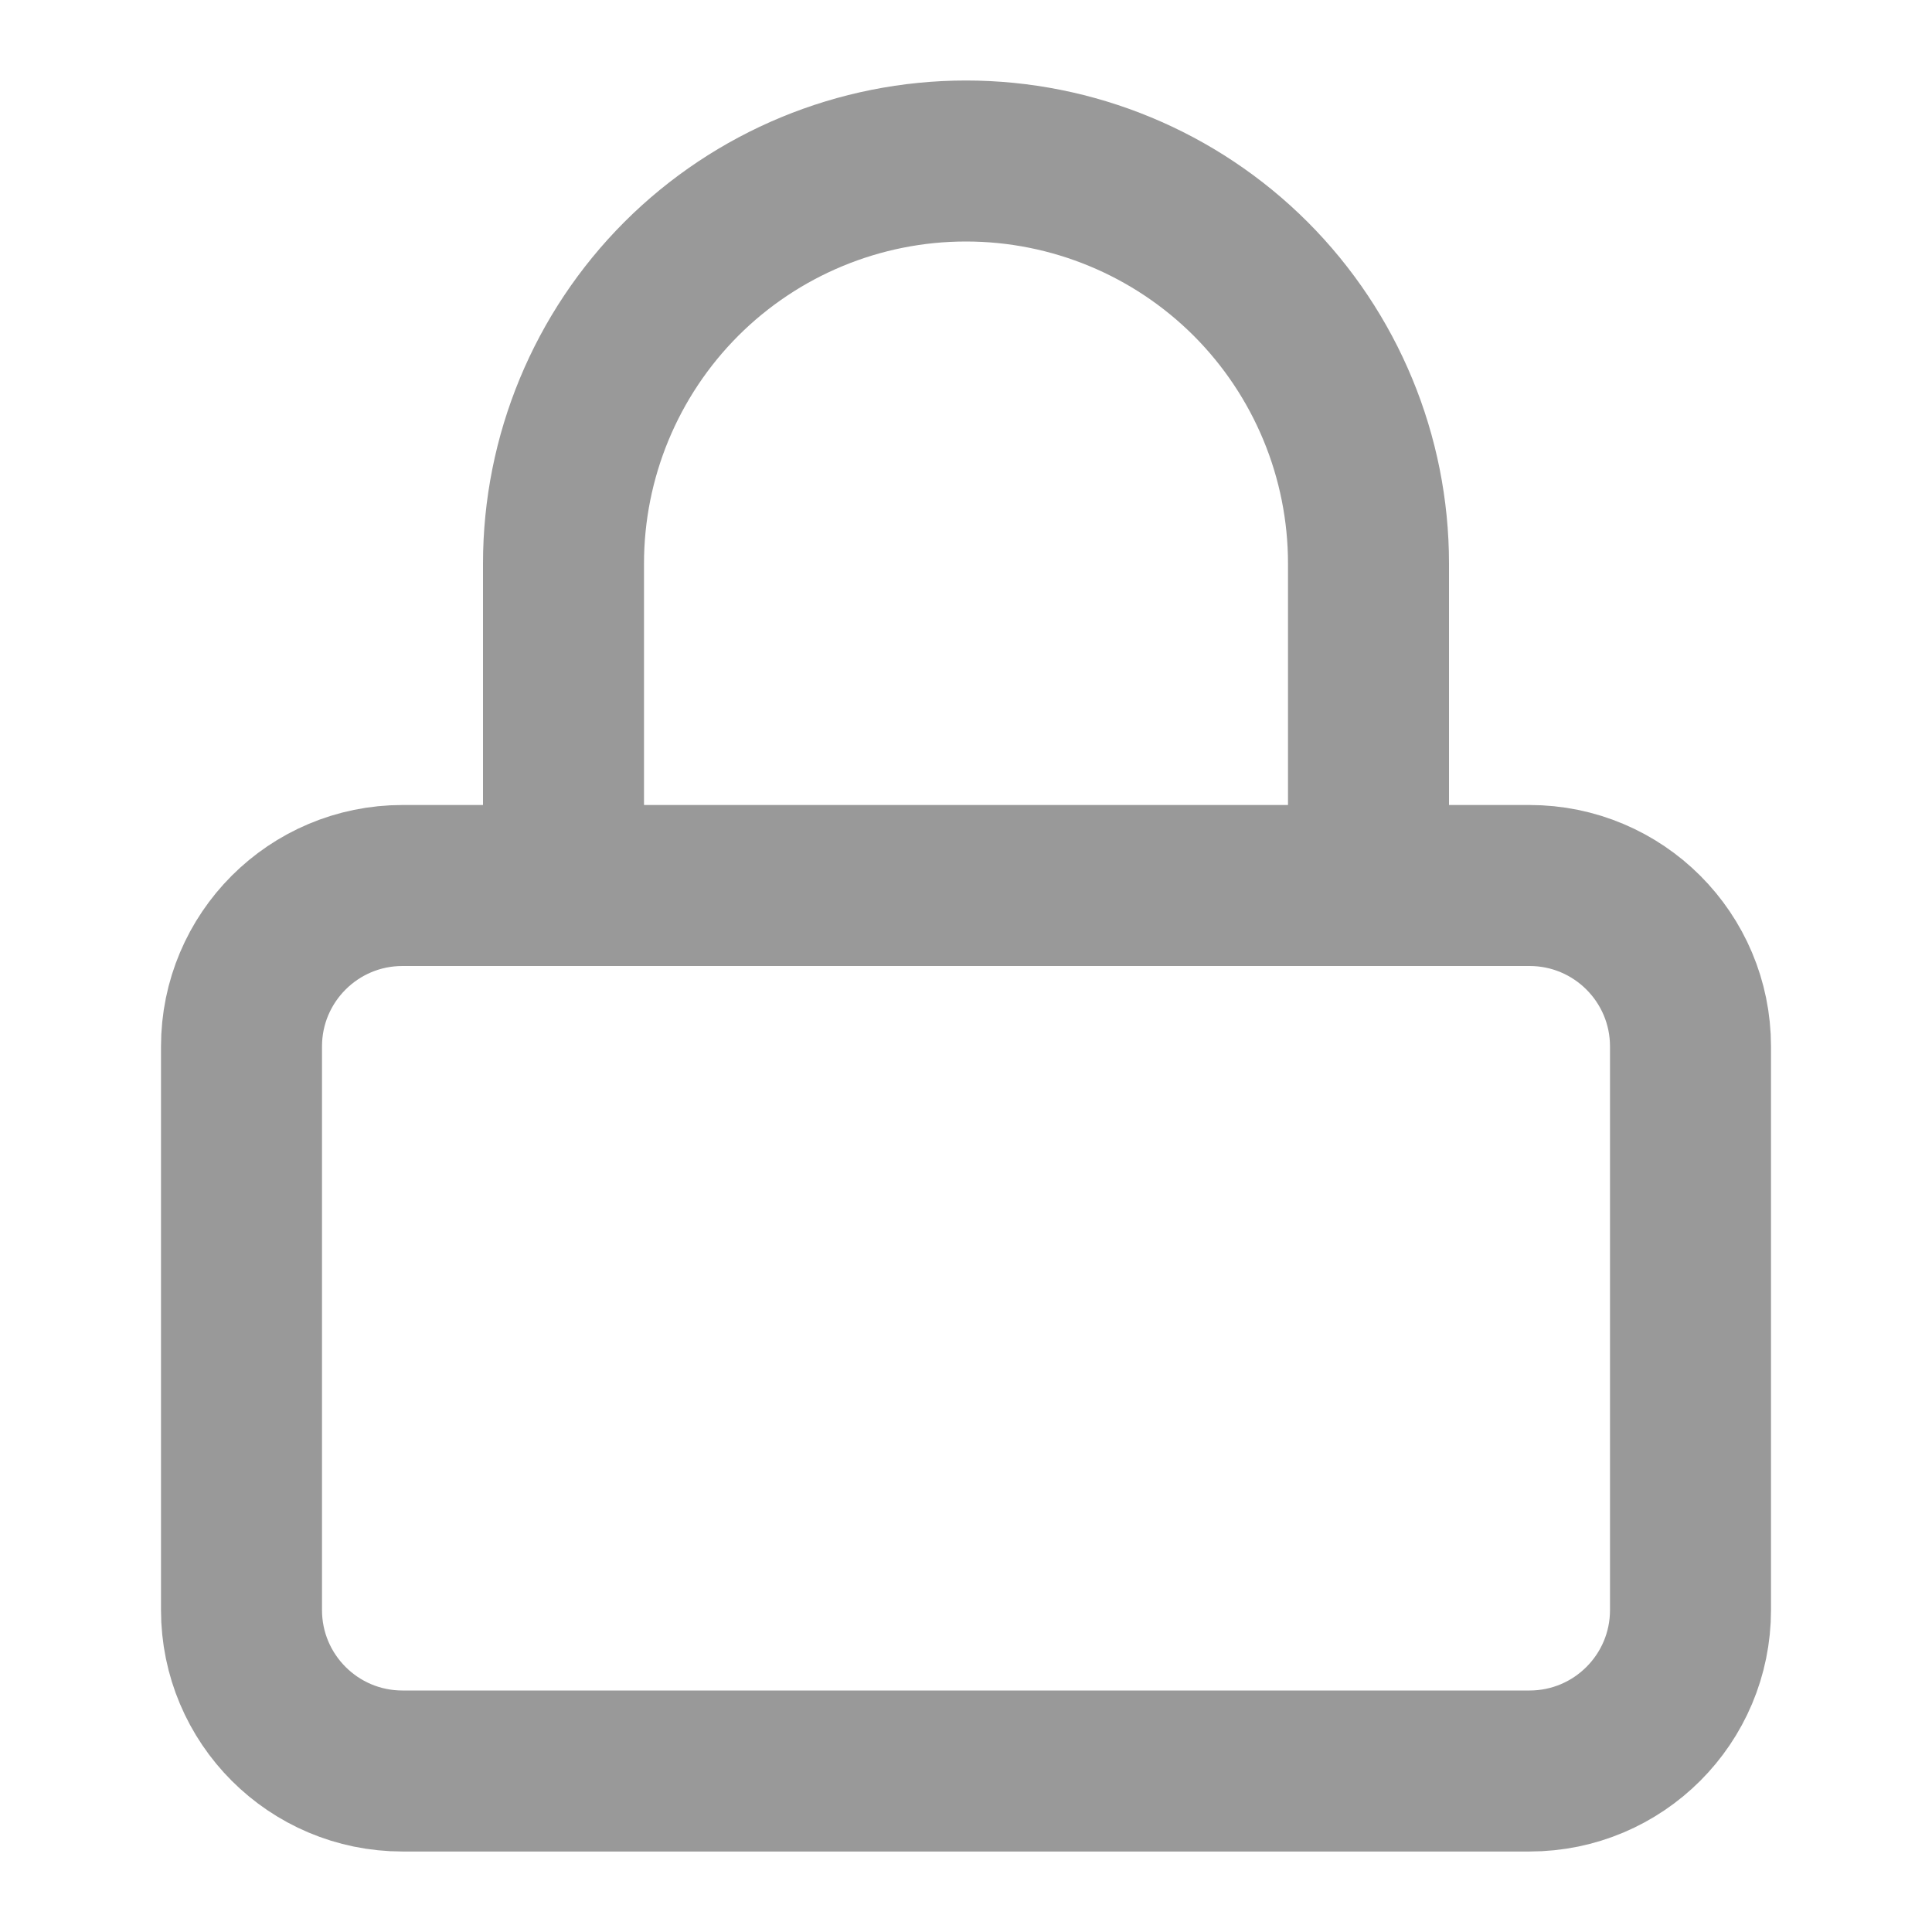
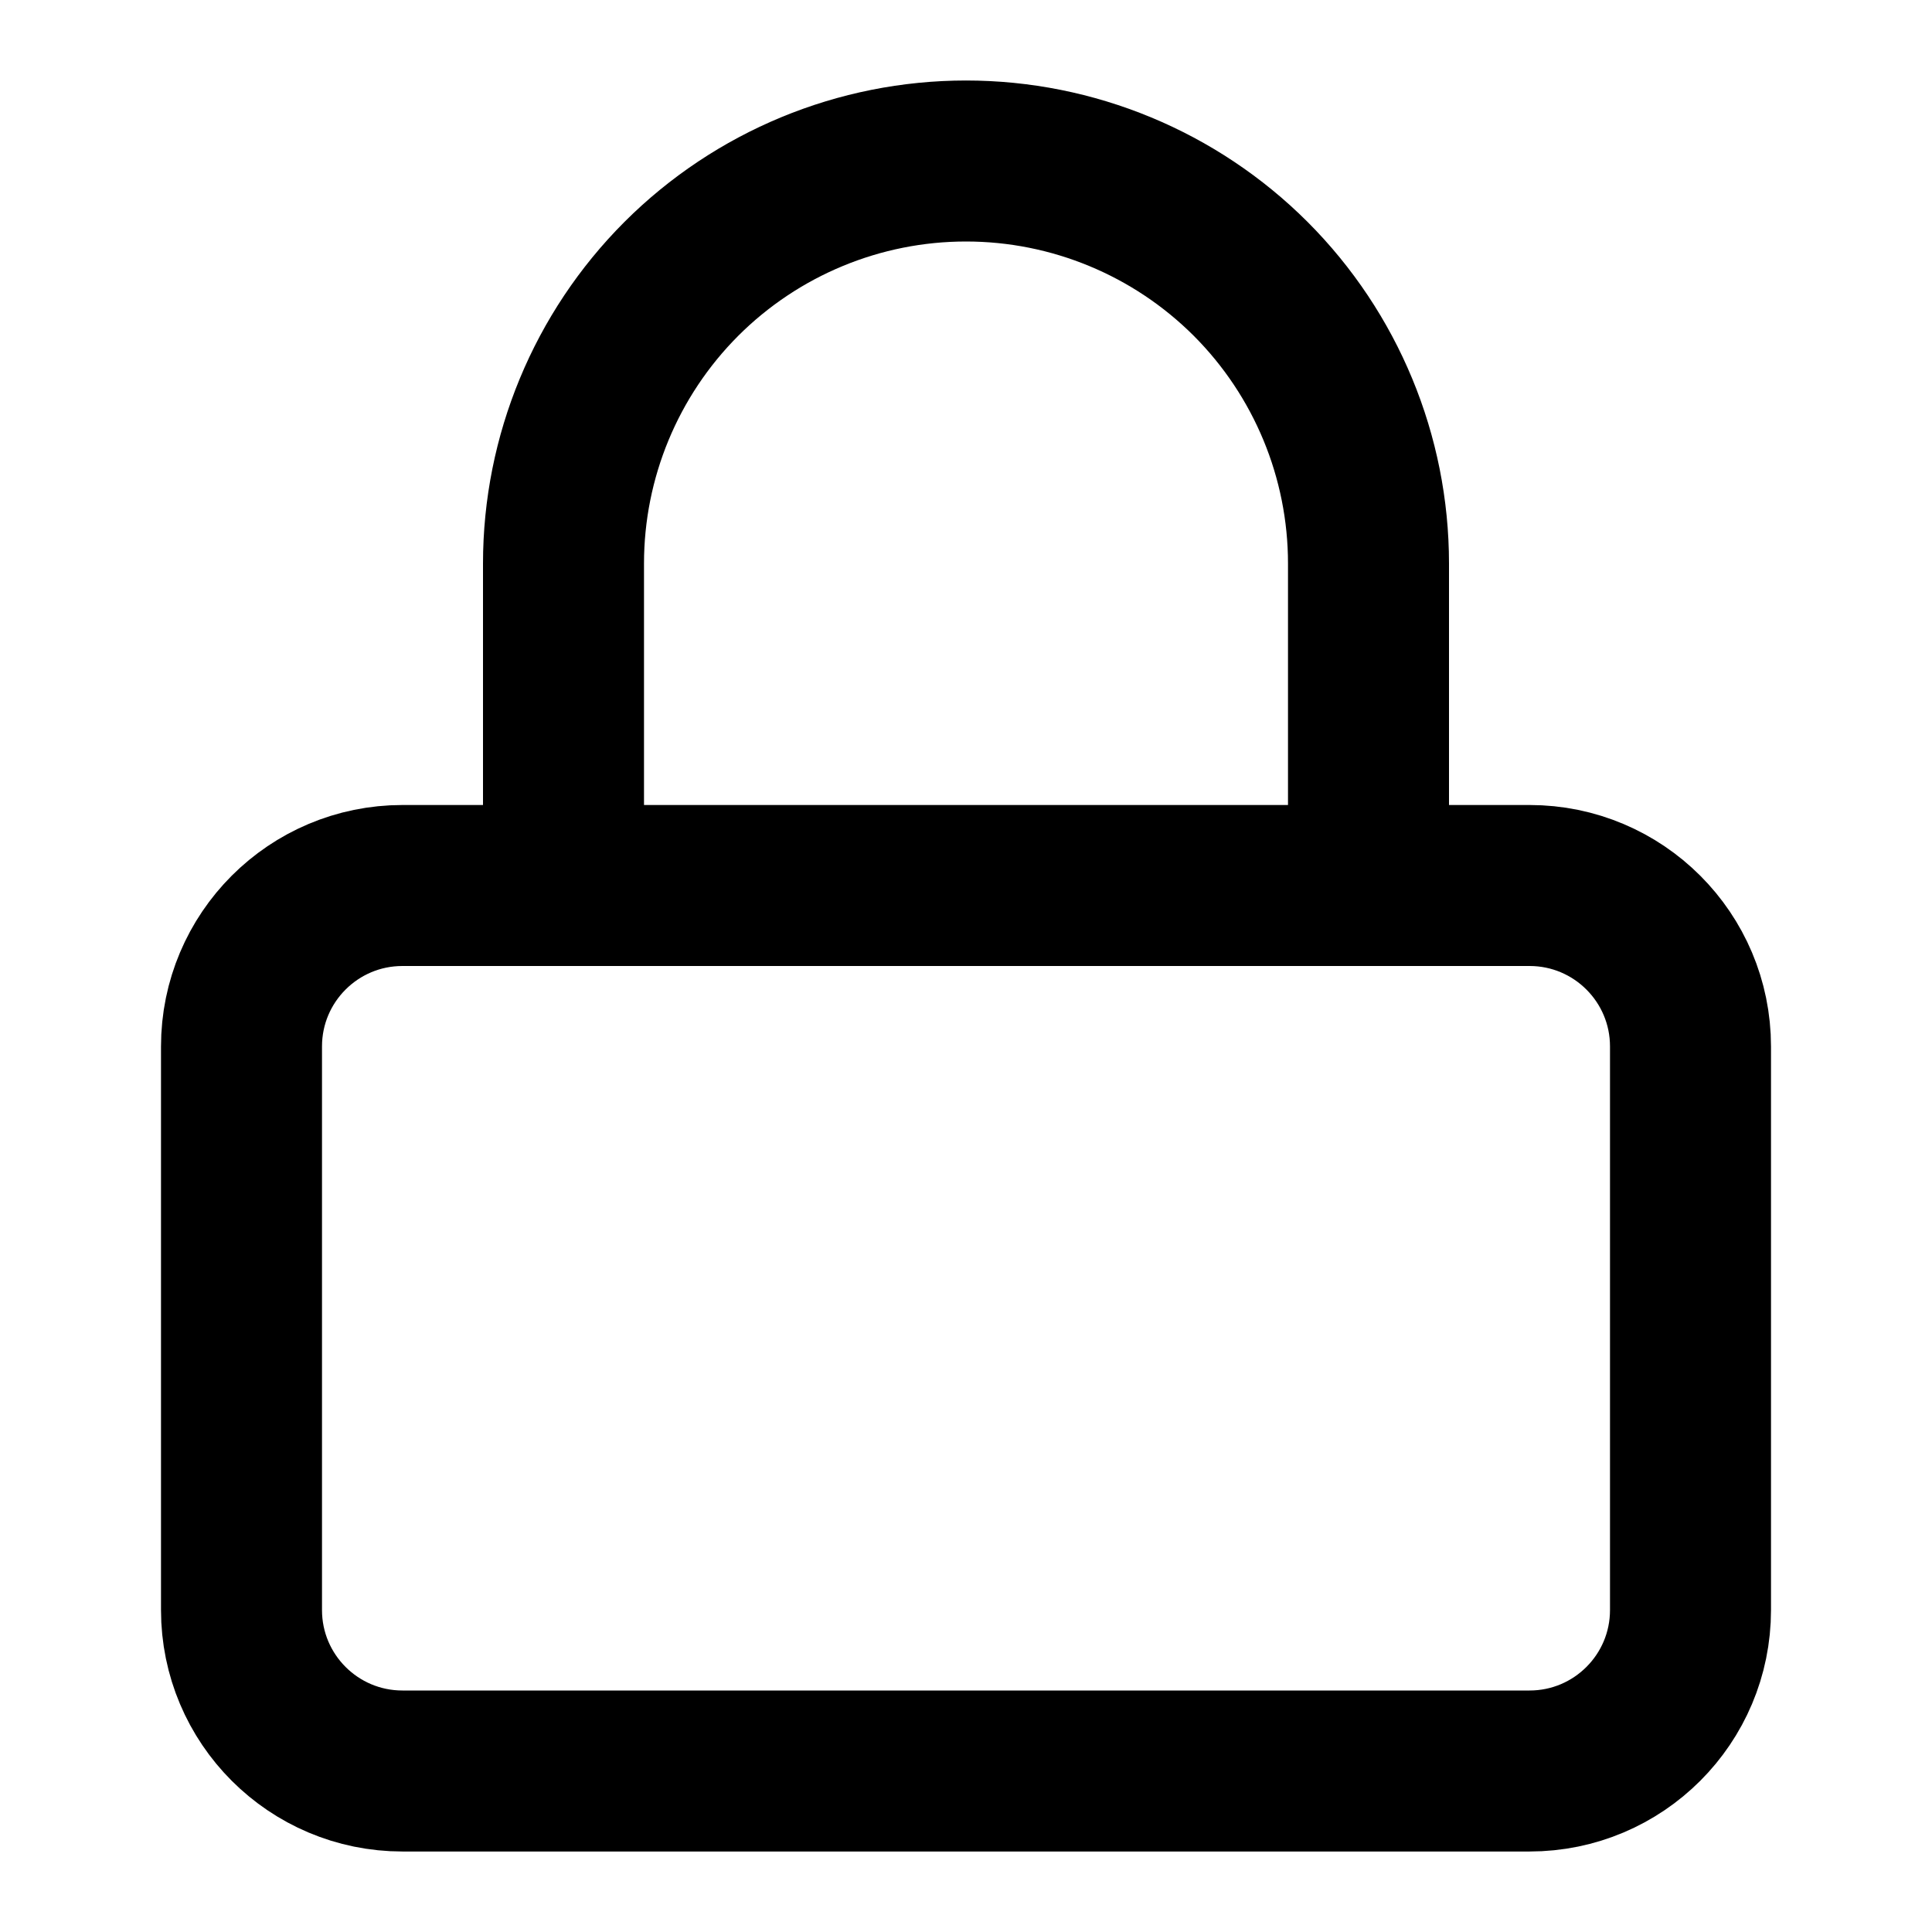
<svg xmlns="http://www.w3.org/2000/svg" width="24" height="24" viewBox="0 0 24 24" fill="none">
-   <path d="M19 11H5C3.895 11 3 11.895 3 13V20C3 21.105 3.895 22 5 22H19C20.105 22 21 21.105 21 20V13C21 11.895 20.105 11 19 11Z" stroke="#999999" stroke-width="2" stroke-linecap="round" stroke-linejoin="round" />
-   <path d="M7 11V7C7 5.674 7.527 4.402 8.464 3.464C9.402 2.527 10.674 2 12 2C13.326 2 14.598 2.527 15.536 3.464C16.473 4.402 17 5.674 17 7V11" stroke="#999999" stroke-width="2" stroke-linecap="round" stroke-linejoin="round" />
+   <path d="M19 11H5C3.895 11 3 11.895 3 13V20C3 21.105 3.895 22 5 22H19C20.105 22 21 21.105 21 20V13C21 11.895 20.105 11 19 11Z" stroke="currentColor" stroke-width="2" stroke-linecap="round" stroke-linejoin="round" />
+   <path d="M7 11V7C7 5.674 7.527 4.402 8.464 3.464C9.402 2.527 10.674 2 12 2C13.326 2 14.598 2.527 15.536 3.464C16.473 4.402 17 5.674 17 7V11" stroke="currentColor" stroke-width="2" stroke-linecap="round" stroke-linejoin="round" />
</svg>
